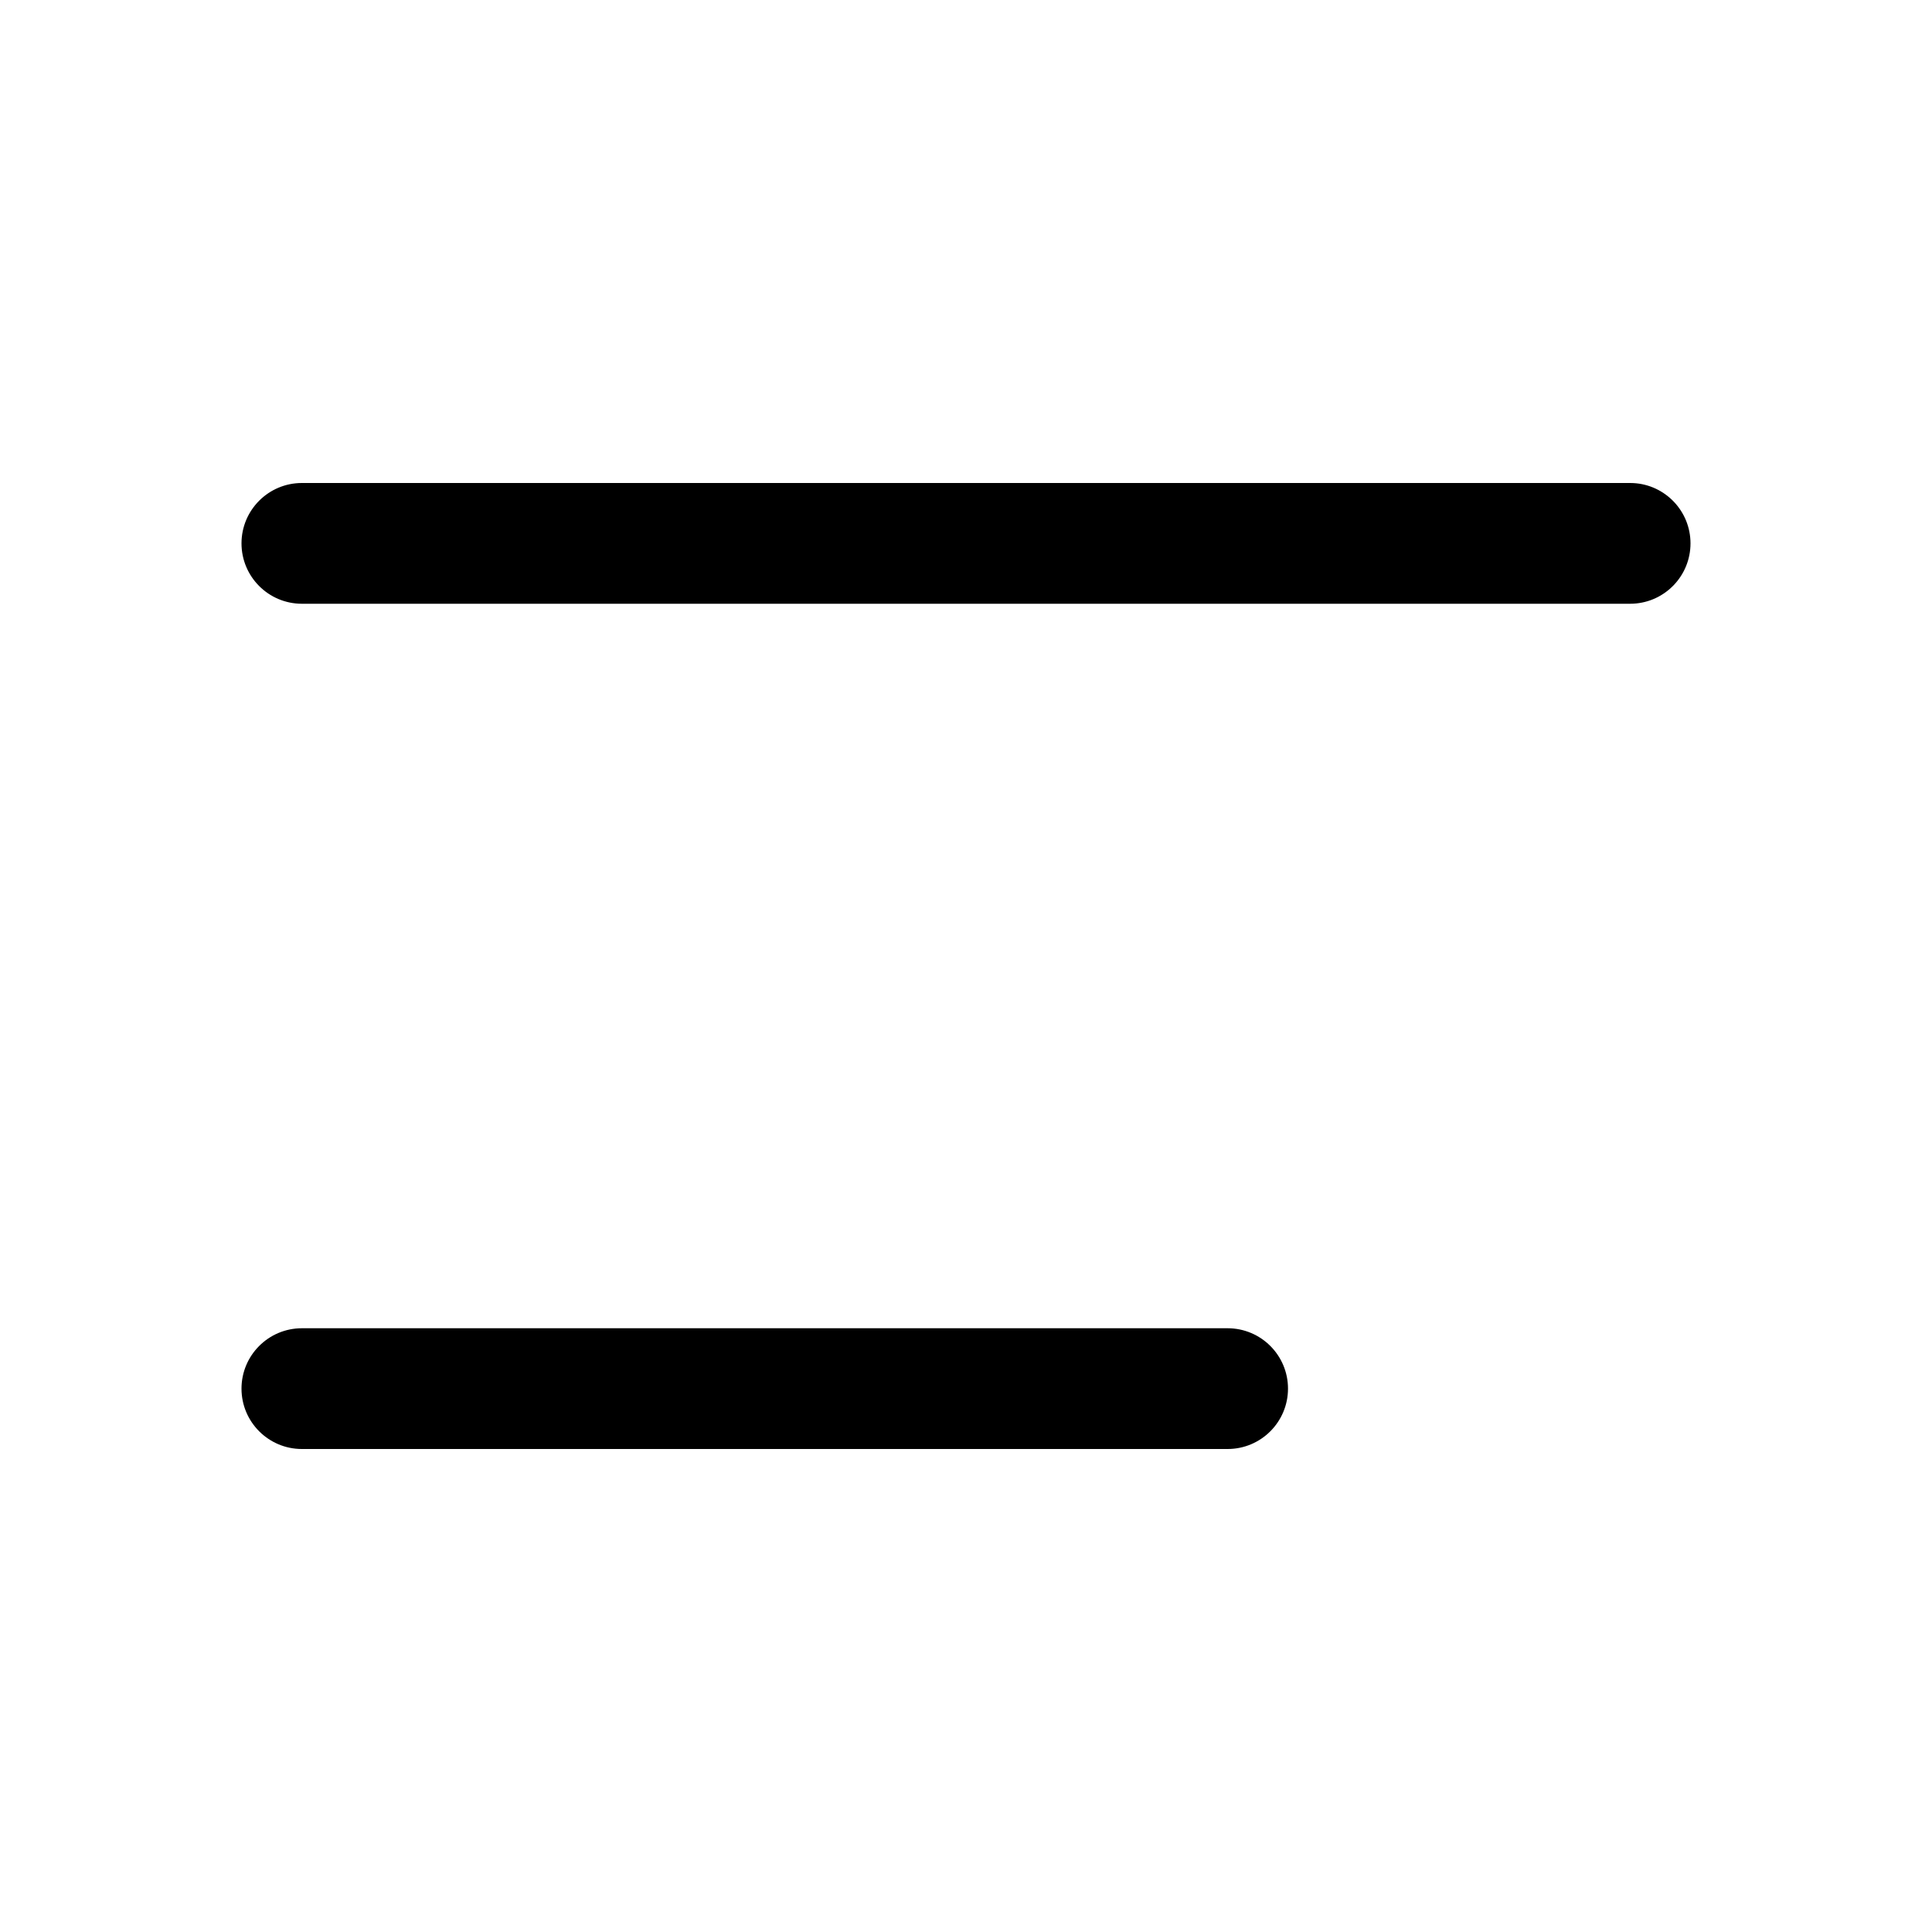
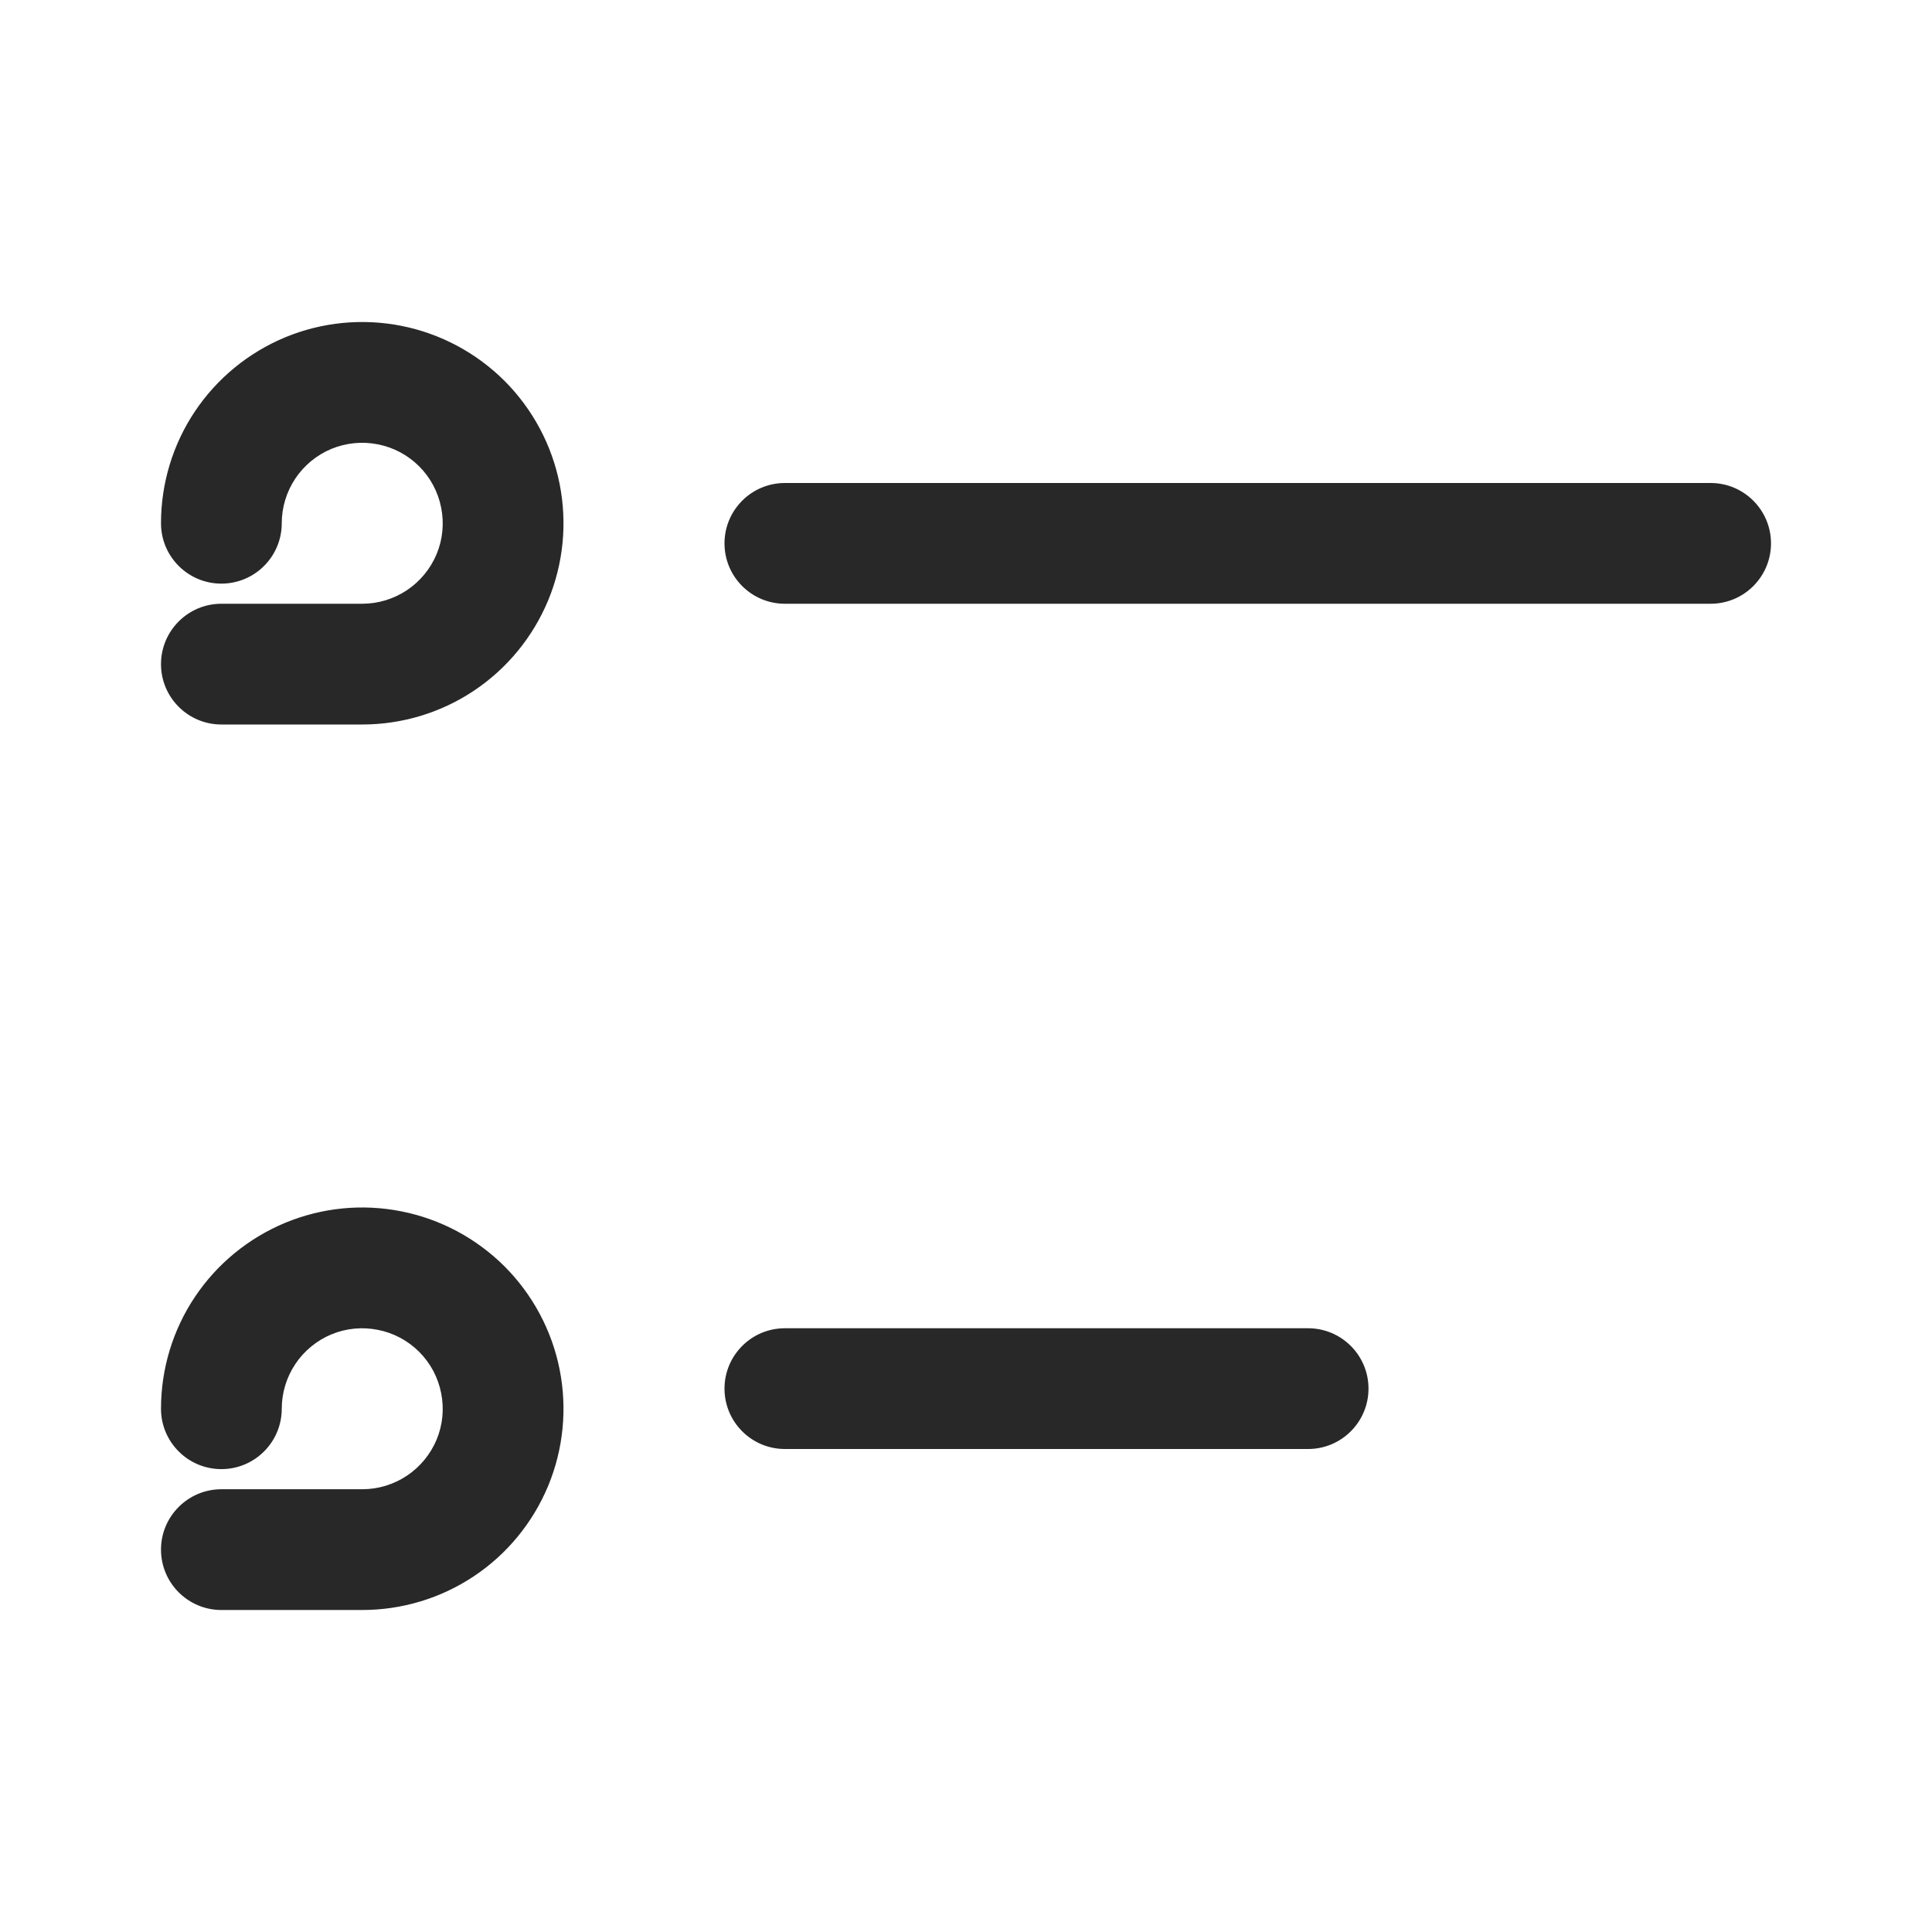
<svg xmlns="http://www.w3.org/2000/svg" width="24" height="24" viewBox="0 0 24 24" fill="none">
-   <path d="M15.25 16.5C15.664 16.5 16 16.836 16 17.25C16 17.664 15.664 18 15.25 18H3.75C3.336 18 3 17.664 3 17.25C3 16.836 3.336 16.5 3.75 16.5H15.25ZM20.289 6.001C20.685 6.021 21 6.349 21 6.75C21 7.151 20.685 7.479 20.289 7.499L20.25 7.5H3.75C3.336 7.5 3 7.164 3 6.75C3 6.336 3.336 6 3.75 6H20.25L20.289 6.001Z" fill="black" />
+   <path d="M3.543 15.19C4 15.001 4.502 14.951 4.987 15.048C5.472 15.144 5.918 15.383 6.268 15.732C6.617 16.082 6.856 16.528 6.952 17.013C7.048 17.497 6.999 18 6.81 18.457C6.62 18.914 6.3 19.305 5.889 19.579C5.478 19.854 4.994 20 4.5 20H2.75C2.336 20 2 19.664 2 19.25C2 18.836 2.336 18.5 2.75 18.5H4.5C4.698 18.5 4.891 18.441 5.056 18.331C5.22 18.221 5.348 18.065 5.424 17.883C5.5 17.7 5.519 17.499 5.48 17.305C5.442 17.111 5.347 16.933 5.207 16.793C5.067 16.653 4.889 16.558 4.695 16.52C4.501 16.481 4.3 16.5 4.117 16.576C3.935 16.652 3.779 16.78 3.669 16.944C3.559 17.109 3.5 17.302 3.5 17.5C3.5 17.914 3.164 18.25 2.75 18.25C2.336 18.25 2 17.914 2 17.5C2 17.006 2.146 16.522 2.421 16.111C2.696 15.7 3.086 15.38 3.543 15.19ZM16.25 16.5C16.664 16.5 17 16.836 17 17.25C17 17.664 16.664 18 16.25 18H9.75C9.336 18 9 17.664 9 17.25C9 16.836 9.336 16.5 9.75 16.5H16.25ZM3.543 4.19C4 4.001 4.502 3.952 4.987 4.048C5.472 4.144 5.918 4.383 6.268 4.732C6.617 5.082 6.856 5.528 6.952 6.013C7.048 6.498 6.999 7 6.81 7.457C6.62 7.914 6.3 8.304 5.889 8.579C5.478 8.854 4.994 9 4.5 9H2.75C2.336 9 2 8.664 2 8.25C2 7.836 2.336 7.5 2.75 7.5H4.5C4.698 7.5 4.891 7.441 5.056 7.331C5.22 7.221 5.348 7.065 5.424 6.883C5.5 6.7 5.519 6.499 5.48 6.305C5.442 6.111 5.347 5.933 5.207 5.793C5.067 5.653 4.889 5.558 4.695 5.52C4.501 5.481 4.3 5.501 4.117 5.576C3.935 5.652 3.779 5.78 3.669 5.944C3.559 6.109 3.5 6.302 3.5 6.5C3.5 6.914 3.164 7.25 2.75 7.25C2.336 7.25 2 6.914 2 6.5C2 6.006 2.146 5.522 2.421 5.111C2.696 4.7 3.086 4.38 3.543 4.19ZM21.25 6C21.664 6 22 6.336 22 6.75C22 7.164 21.664 7.5 21.25 7.5H9.75C9.336 7.5 9 7.164 9 6.75C9 6.336 9.336 6 9.75 6H21.25Z" fill="black" fill-opacity="0.84" />
</svg>
